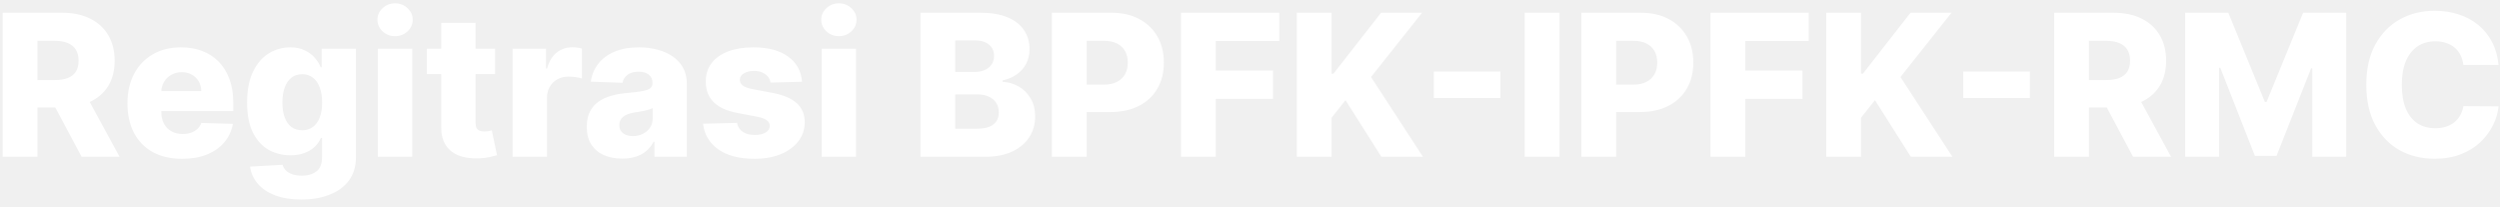
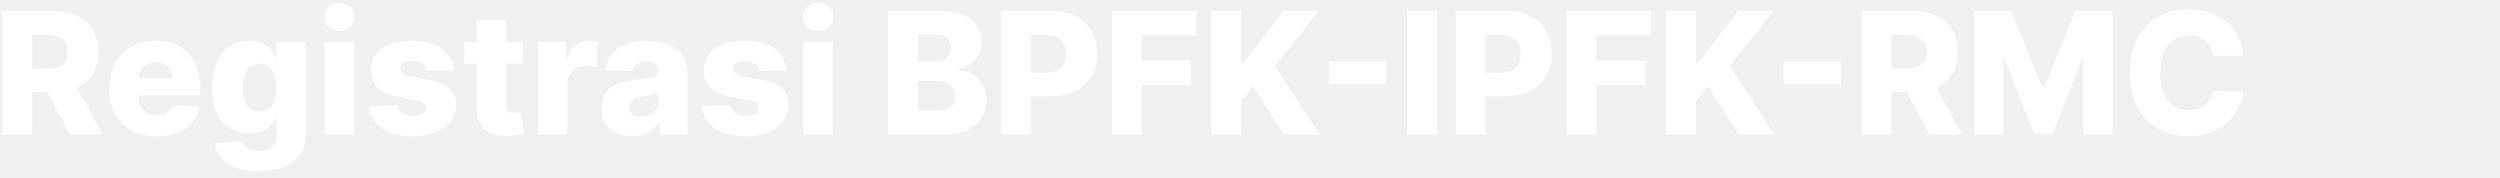
- <svg xmlns="http://www.w3.org/2000/svg" width="303" height="25" viewBox="0 0 303 25" fill="none">
-   <path d="M0.321 19V1.545H7.531C8.838 1.545 9.966 1.781 10.915 2.253C11.869 2.719 12.605 3.389 13.122 4.264C13.639 5.134 13.898 6.165 13.898 7.358C13.898 8.568 13.633 9.597 13.105 10.443C12.577 11.284 11.827 11.926 10.855 12.369C9.884 12.807 8.733 13.026 7.403 13.026H2.844V9.702H6.619C7.256 9.702 7.787 9.619 8.213 9.455C8.645 9.284 8.972 9.028 9.193 8.688C9.415 8.341 9.526 7.898 9.526 7.358C9.526 6.818 9.415 6.372 9.193 6.02C8.972 5.662 8.645 5.395 8.213 5.219C7.781 5.037 7.25 4.946 6.619 4.946H4.54V19H0.321ZM10.148 11.023L14.494 19H9.892L5.631 11.023H10.148ZM22.073 19.247C20.704 19.247 19.522 18.977 18.528 18.438C17.539 17.892 16.778 17.116 16.244 16.111C15.715 15.099 15.451 13.898 15.451 12.506C15.451 11.153 15.718 9.972 16.252 8.96C16.786 7.943 17.539 7.153 18.511 6.591C19.482 6.023 20.627 5.739 21.945 5.739C22.877 5.739 23.729 5.884 24.502 6.173C25.275 6.463 25.942 6.892 26.505 7.46C27.067 8.028 27.505 8.73 27.817 9.565C28.13 10.395 28.286 11.347 28.286 12.421V13.46H16.908V11.04H24.408C24.403 10.597 24.298 10.202 24.093 9.855C23.889 9.509 23.607 9.239 23.249 9.045C22.897 8.847 22.491 8.747 22.03 8.747C21.565 8.747 21.147 8.852 20.778 9.062C20.408 9.267 20.116 9.548 19.9 9.906C19.684 10.258 19.57 10.659 19.559 11.108V13.571C19.559 14.105 19.664 14.574 19.874 14.977C20.084 15.375 20.383 15.685 20.769 15.906C21.155 16.128 21.616 16.239 22.15 16.239C22.519 16.239 22.854 16.188 23.155 16.085C23.457 15.983 23.715 15.832 23.931 15.633C24.147 15.435 24.309 15.19 24.417 14.901L28.244 15.011C28.084 15.869 27.735 16.616 27.195 17.253C26.661 17.884 25.959 18.375 25.09 18.727C24.221 19.074 23.215 19.247 22.073 19.247ZM36.517 24.182C35.273 24.182 34.207 24.009 33.321 23.662C32.435 23.315 31.739 22.841 31.233 22.239C30.727 21.636 30.423 20.954 30.321 20.193L34.267 19.972C34.341 20.239 34.477 20.472 34.676 20.671C34.881 20.869 35.145 21.023 35.469 21.131C35.798 21.239 36.185 21.293 36.628 21.293C37.327 21.293 37.903 21.122 38.358 20.781C38.818 20.446 39.048 19.858 39.048 19.017V16.716H38.903C38.739 17.119 38.489 17.48 38.153 17.798C37.818 18.116 37.401 18.366 36.901 18.548C36.406 18.73 35.838 18.821 35.196 18.821C34.242 18.821 33.367 18.599 32.571 18.156C31.781 17.707 31.148 17.014 30.671 16.077C30.199 15.133 29.963 13.921 29.963 12.438C29.963 10.909 30.207 9.651 30.696 8.662C31.185 7.668 31.824 6.932 32.614 6.455C33.409 5.977 34.264 5.739 35.179 5.739C35.867 5.739 36.455 5.858 36.943 6.097C37.438 6.33 37.844 6.631 38.162 7C38.48 7.369 38.722 7.753 38.886 8.151H39.006V5.909H43.156V19.051C43.156 20.159 42.878 21.094 42.321 21.855C41.764 22.616 40.986 23.193 39.986 23.585C38.986 23.983 37.83 24.182 36.517 24.182ZM36.645 15.787C37.151 15.787 37.582 15.653 37.94 15.386C38.298 15.119 38.574 14.736 38.767 14.236C38.96 13.736 39.057 13.136 39.057 12.438C39.057 11.727 38.96 11.117 38.767 10.605C38.58 10.088 38.304 9.69 37.94 9.412C37.582 9.134 37.151 8.994 36.645 8.994C36.128 8.994 35.69 9.136 35.332 9.42C34.974 9.705 34.702 10.105 34.514 10.622C34.332 11.133 34.242 11.739 34.242 12.438C34.242 13.136 34.335 13.736 34.523 14.236C34.71 14.736 34.98 15.119 35.332 15.386C35.69 15.653 36.128 15.787 36.645 15.787ZM45.813 19V5.909H49.981V19H45.813ZM47.901 4.384C47.316 4.384 46.813 4.19 46.393 3.804C45.972 3.412 45.762 2.94 45.762 2.389C45.762 1.844 45.972 1.378 46.393 0.991C46.813 0.599 47.316 0.403 47.901 0.403C48.492 0.403 48.995 0.599 49.41 0.991C49.83 1.378 50.041 1.844 50.041 2.389C50.041 2.94 49.83 3.412 49.41 3.804C48.995 4.19 48.492 4.384 47.901 4.384ZM60.023 5.909V8.977H51.764V5.909H60.023ZM53.494 2.773H57.662V14.883C57.662 15.139 57.702 15.347 57.781 15.506C57.867 15.659 57.989 15.77 58.148 15.838C58.307 15.901 58.497 15.932 58.719 15.932C58.878 15.932 59.045 15.918 59.222 15.889C59.403 15.855 59.54 15.827 59.631 15.804L60.261 18.812C60.062 18.869 59.781 18.94 59.418 19.026C59.06 19.111 58.631 19.165 58.131 19.188C57.153 19.233 56.315 19.119 55.617 18.847C54.923 18.568 54.392 18.136 54.023 17.551C53.659 16.966 53.483 16.23 53.494 15.344V2.773ZM62.149 19V5.909H66.197V8.295H66.334C66.572 7.432 66.962 6.79 67.501 6.369C68.041 5.943 68.669 5.73 69.385 5.73C69.578 5.73 69.777 5.744 69.981 5.773C70.186 5.795 70.376 5.832 70.553 5.884V9.506C70.354 9.438 70.092 9.384 69.769 9.344C69.45 9.304 69.166 9.284 68.916 9.284C68.422 9.284 67.976 9.395 67.578 9.616C67.186 9.832 66.876 10.136 66.649 10.528C66.428 10.915 66.317 11.369 66.317 11.892V19H62.149ZM75.449 19.222C74.614 19.222 73.872 19.082 73.224 18.804C72.582 18.52 72.074 18.094 71.699 17.526C71.329 16.952 71.145 16.233 71.145 15.369C71.145 14.642 71.273 14.028 71.528 13.528C71.784 13.028 72.136 12.622 72.585 12.31C73.034 11.997 73.551 11.761 74.136 11.602C74.722 11.438 75.347 11.327 76.011 11.27C76.756 11.202 77.355 11.131 77.81 11.057C78.264 10.977 78.594 10.867 78.798 10.724C79.008 10.577 79.114 10.369 79.114 10.102V10.06C79.114 9.622 78.963 9.284 78.662 9.045C78.361 8.807 77.954 8.688 77.443 8.688C76.892 8.688 76.449 8.807 76.114 9.045C75.778 9.284 75.565 9.614 75.474 10.034L71.631 9.898C71.744 9.102 72.037 8.392 72.508 7.767C72.986 7.136 73.639 6.642 74.469 6.284C75.304 5.92 76.307 5.739 77.477 5.739C78.312 5.739 79.082 5.838 79.787 6.037C80.492 6.23 81.105 6.514 81.628 6.889C82.151 7.259 82.554 7.713 82.838 8.253C83.128 8.793 83.273 9.409 83.273 10.102V19H79.352V17.176H79.25C79.017 17.619 78.719 17.994 78.355 18.301C77.997 18.608 77.574 18.838 77.085 18.991C76.602 19.145 76.057 19.222 75.449 19.222ZM76.736 16.494C77.185 16.494 77.588 16.403 77.946 16.222C78.31 16.04 78.599 15.79 78.815 15.472C79.031 15.148 79.139 14.773 79.139 14.347V13.102C79.02 13.165 78.875 13.222 78.704 13.273C78.54 13.324 78.358 13.372 78.159 13.418C77.96 13.463 77.756 13.503 77.546 13.537C77.335 13.571 77.133 13.602 76.94 13.631C76.548 13.693 76.213 13.79 75.935 13.921C75.662 14.051 75.452 14.222 75.304 14.432C75.162 14.636 75.091 14.881 75.091 15.165C75.091 15.597 75.244 15.926 75.551 16.153C75.864 16.381 76.258 16.494 76.736 16.494ZM97.25 9.906L93.423 10.008C93.383 9.736 93.276 9.494 93.099 9.284C92.923 9.068 92.693 8.901 92.409 8.781C92.131 8.656 91.807 8.594 91.438 8.594C90.954 8.594 90.543 8.69 90.202 8.884C89.867 9.077 89.702 9.338 89.707 9.668C89.702 9.923 89.804 10.145 90.014 10.332C90.23 10.52 90.614 10.671 91.165 10.784L93.688 11.261C94.994 11.511 95.966 11.926 96.602 12.506C97.244 13.085 97.568 13.852 97.574 14.807C97.568 15.704 97.301 16.486 96.773 17.151C96.25 17.815 95.534 18.332 94.625 18.702C93.716 19.065 92.676 19.247 91.506 19.247C89.636 19.247 88.162 18.864 87.082 18.097C86.008 17.324 85.395 16.29 85.242 14.994L89.358 14.892C89.449 15.369 89.685 15.733 90.065 15.983C90.446 16.233 90.932 16.358 91.523 16.358C92.057 16.358 92.492 16.259 92.827 16.06C93.162 15.861 93.332 15.597 93.338 15.267C93.332 14.972 93.202 14.736 92.946 14.56C92.69 14.378 92.29 14.236 91.744 14.133L89.46 13.699C88.148 13.46 87.171 13.02 86.528 12.378C85.886 11.73 85.568 10.906 85.574 9.906C85.568 9.031 85.801 8.284 86.273 7.665C86.744 7.04 87.415 6.562 88.284 6.233C89.153 5.903 90.179 5.739 91.361 5.739C93.133 5.739 94.531 6.111 95.554 6.855C96.577 7.594 97.142 8.611 97.25 9.906ZM99.626 19V5.909H103.793V19H99.626ZM101.714 4.384C101.129 4.384 100.626 4.19 100.205 3.804C99.785 3.412 99.575 2.94 99.575 2.389C99.575 1.844 99.785 1.378 100.205 0.991C100.626 0.599 101.129 0.403 101.714 0.403C102.305 0.403 102.808 0.599 103.222 0.991C103.643 1.378 103.853 1.844 103.853 2.389C103.853 2.94 103.643 3.412 103.222 3.804C102.808 4.19 102.305 4.384 101.714 4.384ZM111.602 19V1.545H118.881C120.188 1.545 121.281 1.73 122.162 2.099C123.048 2.469 123.713 2.986 124.156 3.651C124.605 4.315 124.83 5.085 124.83 5.96C124.83 6.625 124.69 7.219 124.412 7.741C124.134 8.259 123.75 8.688 123.261 9.028C122.773 9.369 122.207 9.608 121.565 9.744V9.915C122.27 9.949 122.92 10.139 123.517 10.486C124.119 10.832 124.602 11.315 124.966 11.935C125.33 12.548 125.511 13.276 125.511 14.117C125.511 15.054 125.273 15.892 124.795 16.631C124.318 17.364 123.628 17.943 122.724 18.369C121.821 18.79 120.724 19 119.435 19H111.602ZM115.821 15.599H118.429C119.344 15.599 120.017 15.426 120.449 15.079C120.886 14.733 121.105 14.25 121.105 13.631C121.105 13.182 121 12.796 120.79 12.472C120.58 12.142 120.281 11.889 119.895 11.713C119.509 11.531 119.045 11.44 118.506 11.44H115.821V15.599ZM115.821 8.722H118.156C118.616 8.722 119.026 8.645 119.384 8.491C119.741 8.338 120.02 8.116 120.219 7.827C120.423 7.537 120.526 7.188 120.526 6.778C120.526 6.193 120.318 5.733 119.903 5.398C119.489 5.062 118.929 4.895 118.224 4.895H115.821V8.722ZM127.54 19V1.545H134.75C136.057 1.545 137.185 1.801 138.134 2.312C139.088 2.818 139.824 3.526 140.341 4.435C140.858 5.338 141.116 6.389 141.116 7.588C141.116 8.793 140.852 9.847 140.324 10.75C139.801 11.648 139.054 12.344 138.082 12.838C137.111 13.332 135.957 13.579 134.622 13.579H130.173V10.256H133.838C134.474 10.256 135.006 10.145 135.432 9.923C135.864 9.702 136.19 9.392 136.412 8.994C136.634 8.591 136.744 8.122 136.744 7.588C136.744 7.048 136.634 6.582 136.412 6.19C136.19 5.793 135.864 5.486 135.432 5.27C135 5.054 134.469 4.946 133.838 4.946H131.759V19H127.54ZM143.196 19V1.545H155.111V4.972H147.415V8.551H154.352V11.986H147.415V19H143.196ZM157.235 19V1.545H161.454V8.926H161.684L167.454 1.545H172.423L166.235 9.335L172.533 19H167.488L163.141 12.139L161.454 14.27V19H157.235ZM181.925 8.67V11.875H173.846V8.67H181.925ZM189.087 1.545V19H184.868V1.545H189.087ZM191.735 19V1.545H198.945C200.252 1.545 201.38 1.801 202.329 2.312C203.283 2.818 204.019 3.526 204.536 4.435C205.053 5.338 205.312 6.389 205.312 7.588C205.312 8.793 205.048 9.847 204.519 10.75C203.996 11.648 203.249 12.344 202.278 12.838C201.306 13.332 200.153 13.579 198.817 13.579H194.369V10.256H198.033C198.67 10.256 199.201 10.145 199.627 9.923C200.059 9.702 200.386 9.392 200.607 8.994C200.829 8.591 200.94 8.122 200.94 7.588C200.94 7.048 200.829 6.582 200.607 6.19C200.386 5.793 200.059 5.486 199.627 5.27C199.195 5.054 198.664 4.946 198.033 4.946H195.954V19H191.735ZM207.391 19V1.545H219.306V4.972H211.61V8.551H218.548V11.986H211.61V19H207.391ZM221.43 19V1.545H225.649V8.926H225.879L231.649 1.545H236.618L230.43 9.335L236.729 19H231.683L227.337 12.139L225.649 14.27V19H221.43ZM246.121 8.67V11.875H238.041V8.67H246.121ZM249.063 19V1.545H256.273C257.58 1.545 258.708 1.781 259.657 2.253C260.612 2.719 261.347 3.389 261.864 4.264C262.381 5.134 262.64 6.165 262.64 7.358C262.64 8.568 262.376 9.597 261.847 10.443C261.319 11.284 260.569 11.926 259.597 12.369C258.626 12.807 257.475 13.026 256.146 13.026H251.586V9.702H255.362C255.998 9.702 256.529 9.619 256.955 9.455C257.387 9.284 257.714 9.028 257.935 8.688C258.157 8.341 258.268 7.898 258.268 7.358C258.268 6.818 258.157 6.372 257.935 6.02C257.714 5.662 257.387 5.395 256.955 5.219C256.523 5.037 255.992 4.946 255.362 4.946H253.282V19H249.063ZM258.89 11.023L263.237 19H258.634L254.373 11.023H258.89ZM264.954 1.545H270.178L274.61 12.352H274.815L279.246 1.545H284.471V19H280.363V8.278H280.218L276.025 18.889H273.4L269.207 8.219H269.062V19H264.954V1.545ZM302.946 7.869H298.685C298.628 7.432 298.511 7.037 298.335 6.685C298.159 6.332 297.926 6.031 297.636 5.781C297.347 5.531 297.003 5.341 296.605 5.21C296.213 5.074 295.778 5.006 295.301 5.006C294.455 5.006 293.724 5.213 293.111 5.628C292.503 6.043 292.034 6.642 291.705 7.426C291.381 8.21 291.219 9.159 291.219 10.273C291.219 11.432 291.384 12.403 291.713 13.188C292.048 13.966 292.517 14.554 293.119 14.952C293.727 15.344 294.446 15.54 295.276 15.54C295.741 15.54 296.165 15.48 296.545 15.361C296.932 15.242 297.27 15.068 297.56 14.841C297.855 14.608 298.097 14.327 298.284 13.997C298.477 13.662 298.611 13.284 298.685 12.864L302.946 12.889C302.872 13.662 302.648 14.423 302.273 15.173C301.903 15.923 301.395 16.608 300.747 17.227C300.099 17.841 299.31 18.329 298.378 18.693C297.452 19.057 296.389 19.239 295.19 19.239C293.611 19.239 292.196 18.892 290.946 18.199C289.702 17.5 288.719 16.483 287.997 15.148C287.276 13.812 286.915 12.188 286.915 10.273C286.915 8.352 287.281 6.724 288.014 5.389C288.747 4.054 289.739 3.04 290.989 2.347C292.239 1.653 293.639 1.307 295.19 1.307C296.247 1.307 297.224 1.455 298.122 1.75C299.02 2.04 299.81 2.466 300.491 3.028C301.173 3.585 301.727 4.27 302.153 5.082C302.58 5.895 302.844 6.824 302.946 7.869Z" fill="white" />
+ <svg xmlns="http://www.w3.org/2000/svg" width="353" height="25" viewBox="0 0 353 25" fill="none">
+   <path d="M0.321 19V1.545H7.531C8.838 1.545 9.966 1.781 10.915 2.253C11.869 2.719 12.605 3.389 13.122 4.264C13.639 5.134 13.898 6.165 13.898 7.358C13.898 8.568 13.633 9.597 13.105 10.443C12.577 11.284 11.827 11.926 10.855 12.369C9.884 12.807 8.733 13.026 7.403 13.026H2.844V9.702H6.619C7.256 9.702 7.787 9.619 8.213 9.455C8.645 9.284 8.972 9.028 9.193 8.688C9.415 8.341 9.526 7.898 9.526 7.358C9.526 6.818 9.415 6.372 9.193 6.02C8.972 5.662 8.645 5.395 8.213 5.219C7.781 5.037 7.25 4.946 6.619 4.946H4.54V19H0.321ZM10.148 11.023L14.494 19H9.892L5.631 11.023H10.148ZM22.073 19.247C20.704 19.247 19.522 18.977 18.528 18.438C17.539 17.892 16.778 17.116 16.244 16.111C15.715 15.099 15.451 13.898 15.451 12.506C15.451 11.153 15.718 9.972 16.252 8.96C16.786 7.943 17.539 7.153 18.511 6.591C19.482 6.023 20.627 5.739 21.945 5.739C22.877 5.739 23.729 5.884 24.502 6.173C25.275 6.463 25.942 6.892 26.505 7.46C27.067 8.028 27.505 8.73 27.817 9.565C28.13 10.395 28.286 11.347 28.286 12.421V13.46H16.908V11.04H24.408C24.403 10.597 24.298 10.202 24.093 9.855C23.889 9.509 23.607 9.239 23.249 9.045C22.897 8.847 22.491 8.747 22.03 8.747C21.565 8.747 21.147 8.852 20.778 9.062C20.408 9.267 20.116 9.548 19.9 9.906C19.684 10.258 19.57 10.659 19.559 11.108V13.571C19.559 14.105 19.664 14.574 19.874 14.977C20.084 15.375 20.383 15.685 20.769 15.906C21.155 16.128 21.616 16.239 22.15 16.239C22.519 16.239 22.854 16.188 23.155 16.085C23.457 15.983 23.715 15.832 23.931 15.633C24.147 15.435 24.309 15.19 24.417 14.901L28.244 15.011C28.084 15.869 27.735 16.616 27.195 17.253C26.661 17.884 25.959 18.375 25.09 18.727C24.221 19.074 23.215 19.247 22.073 19.247ZM36.517 24.182C35.273 24.182 34.207 24.009 33.321 23.662C32.435 23.315 31.739 22.841 31.233 22.239C30.727 21.636 30.423 20.954 30.321 20.193L34.267 19.972C34.341 20.239 34.477 20.472 34.676 20.671C34.881 20.869 35.145 21.023 35.469 21.131C35.798 21.239 36.185 21.293 36.628 21.293C37.327 21.293 37.903 21.122 38.358 20.781C38.818 20.446 39.048 19.858 39.048 19.017V16.716H38.903C38.739 17.119 38.489 17.48 38.153 17.798C37.818 18.116 37.401 18.366 36.901 18.548C36.406 18.73 35.838 18.821 35.196 18.821C34.242 18.821 33.367 18.599 32.571 18.156C31.781 17.707 31.148 17.014 30.671 16.077C30.199 15.133 29.963 13.921 29.963 12.438C29.963 10.909 30.207 9.651 30.696 8.662C31.185 7.668 31.824 6.932 32.614 6.455C33.409 5.977 34.264 5.739 35.179 5.739C35.867 5.739 36.455 5.858 36.943 6.097C37.438 6.33 37.844 6.631 38.162 7C38.48 7.369 38.722 7.753 38.886 8.151H39.006V5.909H43.156V19.051C43.156 20.159 42.878 21.094 42.321 21.855C41.764 22.616 40.986 23.193 39.986 23.585C38.986 23.983 37.83 24.182 36.517 24.182ZM36.645 15.787C37.151 15.787 37.582 15.653 37.94 15.386C38.298 15.119 38.574 14.736 38.767 14.236C38.96 13.736 39.057 13.136 39.057 12.438C39.057 11.727 38.96 11.117 38.767 10.605C38.58 10.088 38.304 9.69 37.94 9.412C37.582 9.134 37.151 8.994 36.645 8.994C36.128 8.994 35.69 9.136 35.332 9.42C34.974 9.705 34.702 10.105 34.514 10.622C34.332 11.133 34.242 11.739 34.242 12.438C34.242 13.136 34.335 13.736 34.523 14.236C34.71 14.736 34.98 15.119 35.332 15.386C35.69 15.653 36.128 15.787 36.645 15.787ZM45.813 19V5.909H49.981V19H45.813ZM47.901 4.384C47.316 4.384 46.813 4.19 46.393 3.804C45.972 3.412 45.762 2.94 45.762 2.389C45.762 1.844 45.972 1.378 46.393 0.991C46.813 0.599 47.316 0.403 47.901 0.403C48.492 0.403 48.995 0.599 49.41 0.991C49.83 1.378 50.041 1.844 50.041 2.389C50.041 2.94 49.83 3.412 49.41 3.804C48.995 4.19 48.492 4.384 47.901 4.384ZM64.062 9.906L60.236 10.008C60.196 9.736 60.088 9.494 59.912 9.284C59.736 9.068 59.506 8.901 59.222 8.781C58.943 8.656 58.619 8.594 58.25 8.594C57.767 8.594 57.355 8.69 57.014 8.884C56.679 9.077 56.514 9.338 56.52 9.668C56.514 9.923 56.617 10.145 56.827 10.332C57.043 10.52 57.426 10.671 57.977 10.784L60.5 11.261C61.807 11.511 62.778 11.926 63.415 12.506C64.057 13.085 64.381 13.852 64.386 14.807C64.381 15.704 64.114 16.486 63.585 17.151C63.062 17.815 62.347 18.332 61.438 18.702C60.528 19.065 59.489 19.247 58.318 19.247C56.449 19.247 54.974 18.864 53.895 18.097C52.821 17.324 52.207 16.29 52.054 14.994L56.17 14.892C56.261 15.369 56.497 15.733 56.878 15.983C57.258 16.233 57.744 16.358 58.335 16.358C58.869 16.358 59.304 16.259 59.639 16.06C59.974 15.861 60.145 15.597 60.151 15.267C60.145 14.972 60.014 14.736 59.758 14.56C59.503 14.378 59.102 14.236 58.557 14.133L56.273 13.699C54.96 13.46 53.983 13.02 53.341 12.378C52.699 11.73 52.381 10.906 52.386 9.906C52.381 9.031 52.614 8.284 53.085 7.665C53.557 7.04 54.227 6.562 55.097 6.233C55.966 5.903 56.992 5.739 58.173 5.739C59.946 5.739 61.344 6.111 62.367 6.855C63.389 7.594 63.955 8.611 64.062 9.906ZM73.827 5.909V8.977H65.569V5.909H73.827ZM67.299 2.773H71.467V14.883C71.467 15.139 71.506 15.347 71.586 15.506C71.671 15.659 71.793 15.77 71.952 15.838C72.112 15.901 72.302 15.932 72.523 15.932C72.683 15.932 72.85 15.918 73.026 15.889C73.208 15.855 73.344 15.827 73.435 15.804L74.066 18.812C73.867 18.869 73.586 18.94 73.222 19.026C72.864 19.111 72.435 19.165 71.935 19.188C70.958 19.233 70.12 19.119 69.421 18.847C68.728 18.568 68.197 18.136 67.827 17.551C67.464 16.966 67.288 16.23 67.299 15.344V2.773ZM75.954 19V5.909H80.002V8.295H80.138C80.377 7.432 80.766 6.79 81.306 6.369C81.846 5.943 82.474 5.73 83.19 5.73C83.383 5.73 83.582 5.744 83.786 5.773C83.991 5.795 84.181 5.832 84.357 5.884V9.506C84.158 9.438 83.897 9.384 83.573 9.344C83.255 9.304 82.971 9.284 82.721 9.284C82.227 9.284 81.781 9.395 81.383 9.616C80.991 9.832 80.681 10.136 80.454 10.528C80.232 10.915 80.121 11.369 80.121 11.892V19H75.954ZM89.254 19.222C88.418 19.222 87.677 19.082 87.029 18.804C86.387 18.52 85.879 18.094 85.504 17.526C85.134 16.952 84.95 16.233 84.95 15.369C84.95 14.642 85.077 14.028 85.333 13.528C85.589 13.028 85.941 12.622 86.39 12.31C86.839 11.997 87.356 11.761 87.941 11.602C88.526 11.438 89.151 11.327 89.816 11.27C90.56 11.202 91.16 11.131 91.614 11.057C92.069 10.977 92.398 10.867 92.603 10.724C92.813 10.577 92.918 10.369 92.918 10.102V10.06C92.918 9.622 92.768 9.284 92.467 9.045C92.165 8.807 91.759 8.688 91.248 8.688C90.697 8.688 90.254 8.807 89.918 9.045C89.583 9.284 89.37 9.614 89.279 10.034L85.435 9.898C85.549 9.102 85.842 8.392 86.313 7.767C86.79 7.136 87.444 6.642 88.273 6.284C89.109 5.92 90.112 5.739 91.282 5.739C92.117 5.739 92.887 5.838 93.592 6.037C94.296 6.23 94.91 6.514 95.433 6.889C95.955 7.259 96.359 7.713 96.643 8.253C96.933 8.793 97.077 9.409 97.077 10.102V19H93.157V17.176H93.055C92.822 17.619 92.523 17.994 92.16 18.301C91.802 18.608 91.379 18.838 90.89 18.991C90.407 19.145 89.862 19.222 89.254 19.222ZM90.54 16.494C90.989 16.494 91.393 16.403 91.751 16.222C92.114 16.04 92.404 15.79 92.62 15.472C92.836 15.148 92.944 14.773 92.944 14.347V13.102C92.825 13.165 92.68 13.222 92.509 13.273C92.344 13.324 92.163 13.372 91.964 13.418C91.765 13.463 91.56 13.503 91.35 13.537C91.14 13.571 90.938 13.602 90.745 13.631C90.353 13.693 90.018 13.79 89.739 13.921C89.467 14.051 89.256 14.222 89.109 14.432C88.967 14.636 88.896 14.881 88.896 15.165C88.896 15.597 89.049 15.926 89.356 16.153C89.668 16.381 90.063 16.494 90.54 16.494ZM111.055 9.906L107.228 10.008C107.188 9.736 107.08 9.494 106.904 9.284C106.728 9.068 106.498 8.901 106.214 8.781C105.935 8.656 105.612 8.594 105.242 8.594C104.759 8.594 104.347 8.69 104.006 8.884C103.671 9.077 103.506 9.338 103.512 9.668C103.506 9.923 103.609 10.145 103.819 10.332C104.035 10.52 104.418 10.671 104.969 10.784L107.492 11.261C108.799 11.511 109.771 11.926 110.407 12.506C111.049 13.085 111.373 13.852 111.379 14.807C111.373 15.704 111.106 16.486 110.577 17.151C110.055 17.815 109.339 18.332 108.43 18.702C107.521 19.065 106.481 19.247 105.31 19.247C103.441 19.247 101.967 18.864 100.887 18.097C99.813 17.324 99.2 16.29 99.046 14.994L103.163 14.892C103.254 15.369 103.489 15.733 103.87 15.983C104.251 16.233 104.737 16.358 105.327 16.358C105.862 16.358 106.296 16.259 106.631 16.06C106.967 15.861 107.137 15.597 107.143 15.267C107.137 14.972 107.006 14.736 106.751 14.56C106.495 14.378 106.094 14.236 105.549 14.133L103.265 13.699C101.952 13.46 100.975 13.02 100.333 12.378C99.691 11.73 99.373 10.906 99.379 9.906C99.373 9.031 99.606 8.284 100.077 7.665C100.549 7.04 101.219 6.562 102.089 6.233C102.958 5.903 103.984 5.739 105.165 5.739C106.938 5.739 108.336 6.111 109.359 6.855C110.381 7.594 110.947 8.611 111.055 9.906ZM113.43 19V5.909H117.598V19H113.43ZM115.518 4.384C114.933 4.384 114.43 4.19 114.01 3.804C113.589 3.412 113.379 2.94 113.379 2.389C113.379 1.844 113.589 1.378 114.01 0.991C114.43 0.599 114.933 0.403 115.518 0.403C116.109 0.403 116.612 0.599 117.027 0.991C117.447 1.378 117.658 1.844 117.658 2.389C117.658 2.94 117.447 3.412 117.027 3.804C116.612 4.19 116.109 4.384 115.518 4.384ZM125.407 19V1.545H132.685C133.992 1.545 135.086 1.73 135.967 2.099C136.853 2.469 137.518 2.986 137.961 3.651C138.41 4.315 138.634 5.085 138.634 5.96C138.634 6.625 138.495 7.219 138.217 7.741C137.938 8.259 137.555 8.688 137.066 9.028C136.577 9.369 136.012 9.608 135.37 9.744V9.915C136.075 9.949 136.725 10.139 137.322 10.486C137.924 10.832 138.407 11.315 138.771 11.935C139.134 12.548 139.316 13.276 139.316 14.117C139.316 15.054 139.077 15.892 138.6 16.631C138.123 17.364 137.433 17.943 136.529 18.369C135.626 18.79 134.529 19 133.239 19H125.407ZM129.626 15.599H132.234C133.148 15.599 133.822 15.426 134.254 15.079C134.691 14.733 134.91 14.25 134.91 13.631C134.91 13.182 134.805 12.796 134.594 12.472C134.384 12.142 134.086 11.889 133.7 11.713C133.313 11.531 132.85 11.44 132.31 11.44H129.626V15.599ZM129.626 8.722H131.961C132.421 8.722 132.83 8.645 133.188 8.491C133.546 8.338 133.825 8.116 134.023 7.827C134.228 7.537 134.33 7.188 134.33 6.778C134.33 6.193 134.123 5.733 133.708 5.398C133.293 5.062 132.734 4.895 132.029 4.895H129.626V8.722ZM141.344 19V1.545H148.555C149.862 1.545 150.989 1.801 151.938 2.312C152.893 2.818 153.629 3.526 154.146 4.435C154.663 5.338 154.921 6.389 154.921 7.588C154.921 8.793 154.657 9.847 154.129 10.75C153.606 11.648 152.859 12.344 151.887 12.838C150.915 13.332 149.762 13.579 148.427 13.579H143.978V10.256H147.643C148.279 10.256 148.81 10.145 149.237 9.923C149.668 9.702 149.995 9.392 150.217 8.994C150.438 8.591 150.549 8.122 150.549 7.588C150.549 7.048 150.438 6.582 150.217 6.19C149.995 5.793 149.668 5.486 149.237 5.27C148.805 5.054 148.273 4.946 147.643 4.946H145.563V19H141.344ZM157.001 19V1.545H168.915V4.972H161.219V8.551H168.157V11.986H161.219V19H157.001ZM171.04 19V1.545H175.259V8.926H175.489L181.259 1.545H186.227L180.04 9.335L186.338 19H181.293L176.946 12.139L175.259 14.27V19H171.04ZM195.73 8.67V11.875H187.651V8.67H195.73ZM202.891 1.545V19H198.673V1.545H202.891ZM205.54 19V1.545H212.75C214.057 1.545 215.185 1.801 216.134 2.312C217.088 2.818 217.824 3.526 218.341 4.435C218.858 5.338 219.116 6.389 219.116 7.588C219.116 8.793 218.852 9.847 218.324 10.75C217.801 11.648 217.054 12.344 216.082 12.838C215.111 13.332 213.957 13.579 212.622 13.579H208.173V10.256H211.838C212.474 10.256 213.006 10.145 213.432 9.923C213.864 9.702 214.19 9.392 214.412 8.994C214.634 8.591 214.744 8.122 214.744 7.588C214.744 7.048 214.634 6.582 214.412 6.19C214.19 5.793 213.864 5.486 213.432 5.27C213 5.054 212.469 4.946 211.838 4.946H209.759V19H205.54ZM221.196 19V1.545H233.111V4.972H225.415V8.551H232.352V11.986H225.415V19H221.196ZM235.235 19V1.545H239.454V8.926H239.684L245.454 1.545H250.423L244.235 9.335L250.533 19H245.488L241.141 12.139L239.454 14.27V19H235.235ZM259.925 8.67V11.875H251.846V8.67H259.925ZM262.868 19V1.545H270.078C271.385 1.545 272.513 1.781 273.462 2.253C274.416 2.719 275.152 3.389 275.669 4.264C276.186 5.134 276.445 6.165 276.445 7.358C276.445 8.568 276.18 9.597 275.652 10.443C275.124 11.284 274.374 11.926 273.402 12.369C272.43 12.807 271.28 13.026 269.95 13.026H265.391V9.702H269.166C269.803 9.702 270.334 9.619 270.76 9.455C271.192 9.284 271.518 9.028 271.74 8.688C271.962 8.341 272.072 7.898 272.072 7.358C272.072 6.818 271.962 6.372 271.74 6.02C271.518 5.662 271.192 5.395 270.76 5.219C270.328 5.037 269.797 4.946 269.166 4.946H267.087V19H262.868ZM272.695 11.023L277.041 19H272.439L268.178 11.023H272.695ZM278.759 1.545H283.983L288.415 12.352H288.619L293.051 1.545H298.276V19H294.168V8.278H294.023L289.83 18.889H287.205L283.011 8.219H282.866V19H278.759V1.545ZM316.751 7.869H312.489C312.433 7.432 312.316 7.037 312.14 6.685C311.964 6.332 311.731 6.031 311.441 5.781C311.151 5.531 310.808 5.341 310.41 5.21C310.018 5.074 309.583 5.006 309.106 5.006C308.259 5.006 307.529 5.213 306.915 5.628C306.308 6.043 305.839 6.642 305.509 7.426C305.185 8.21 305.023 9.159 305.023 10.273C305.023 11.432 305.188 12.403 305.518 13.188C305.853 13.966 306.322 14.554 306.924 14.952C307.532 15.344 308.251 15.54 309.08 15.54C309.546 15.54 309.969 15.48 310.35 15.361C310.737 15.242 311.075 15.068 311.364 14.841C311.66 14.608 311.901 14.327 312.089 13.997C312.282 13.662 312.415 13.284 312.489 12.864L316.751 12.889C316.677 13.662 316.452 14.423 316.077 15.173C315.708 15.923 315.2 16.608 314.552 17.227C313.904 17.841 313.114 18.329 312.183 18.693C311.256 19.057 310.194 19.239 308.995 19.239C307.415 19.239 306.001 18.892 304.751 18.199C303.506 17.5 302.523 16.483 301.802 15.148C301.08 13.812 300.719 12.188 300.719 10.273C300.719 8.352 301.086 6.724 301.819 5.389C302.552 4.054 303.543 3.04 304.793 2.347C306.043 1.653 307.444 1.307 308.995 1.307C310.052 1.307 311.029 1.455 311.927 1.75C312.825 2.04 313.614 2.466 314.296 3.028C314.978 3.585 315.532 4.27 315.958 5.082C316.384 5.895 316.648 6.824 316.751 7.869Z" fill="white" />
</svg>
